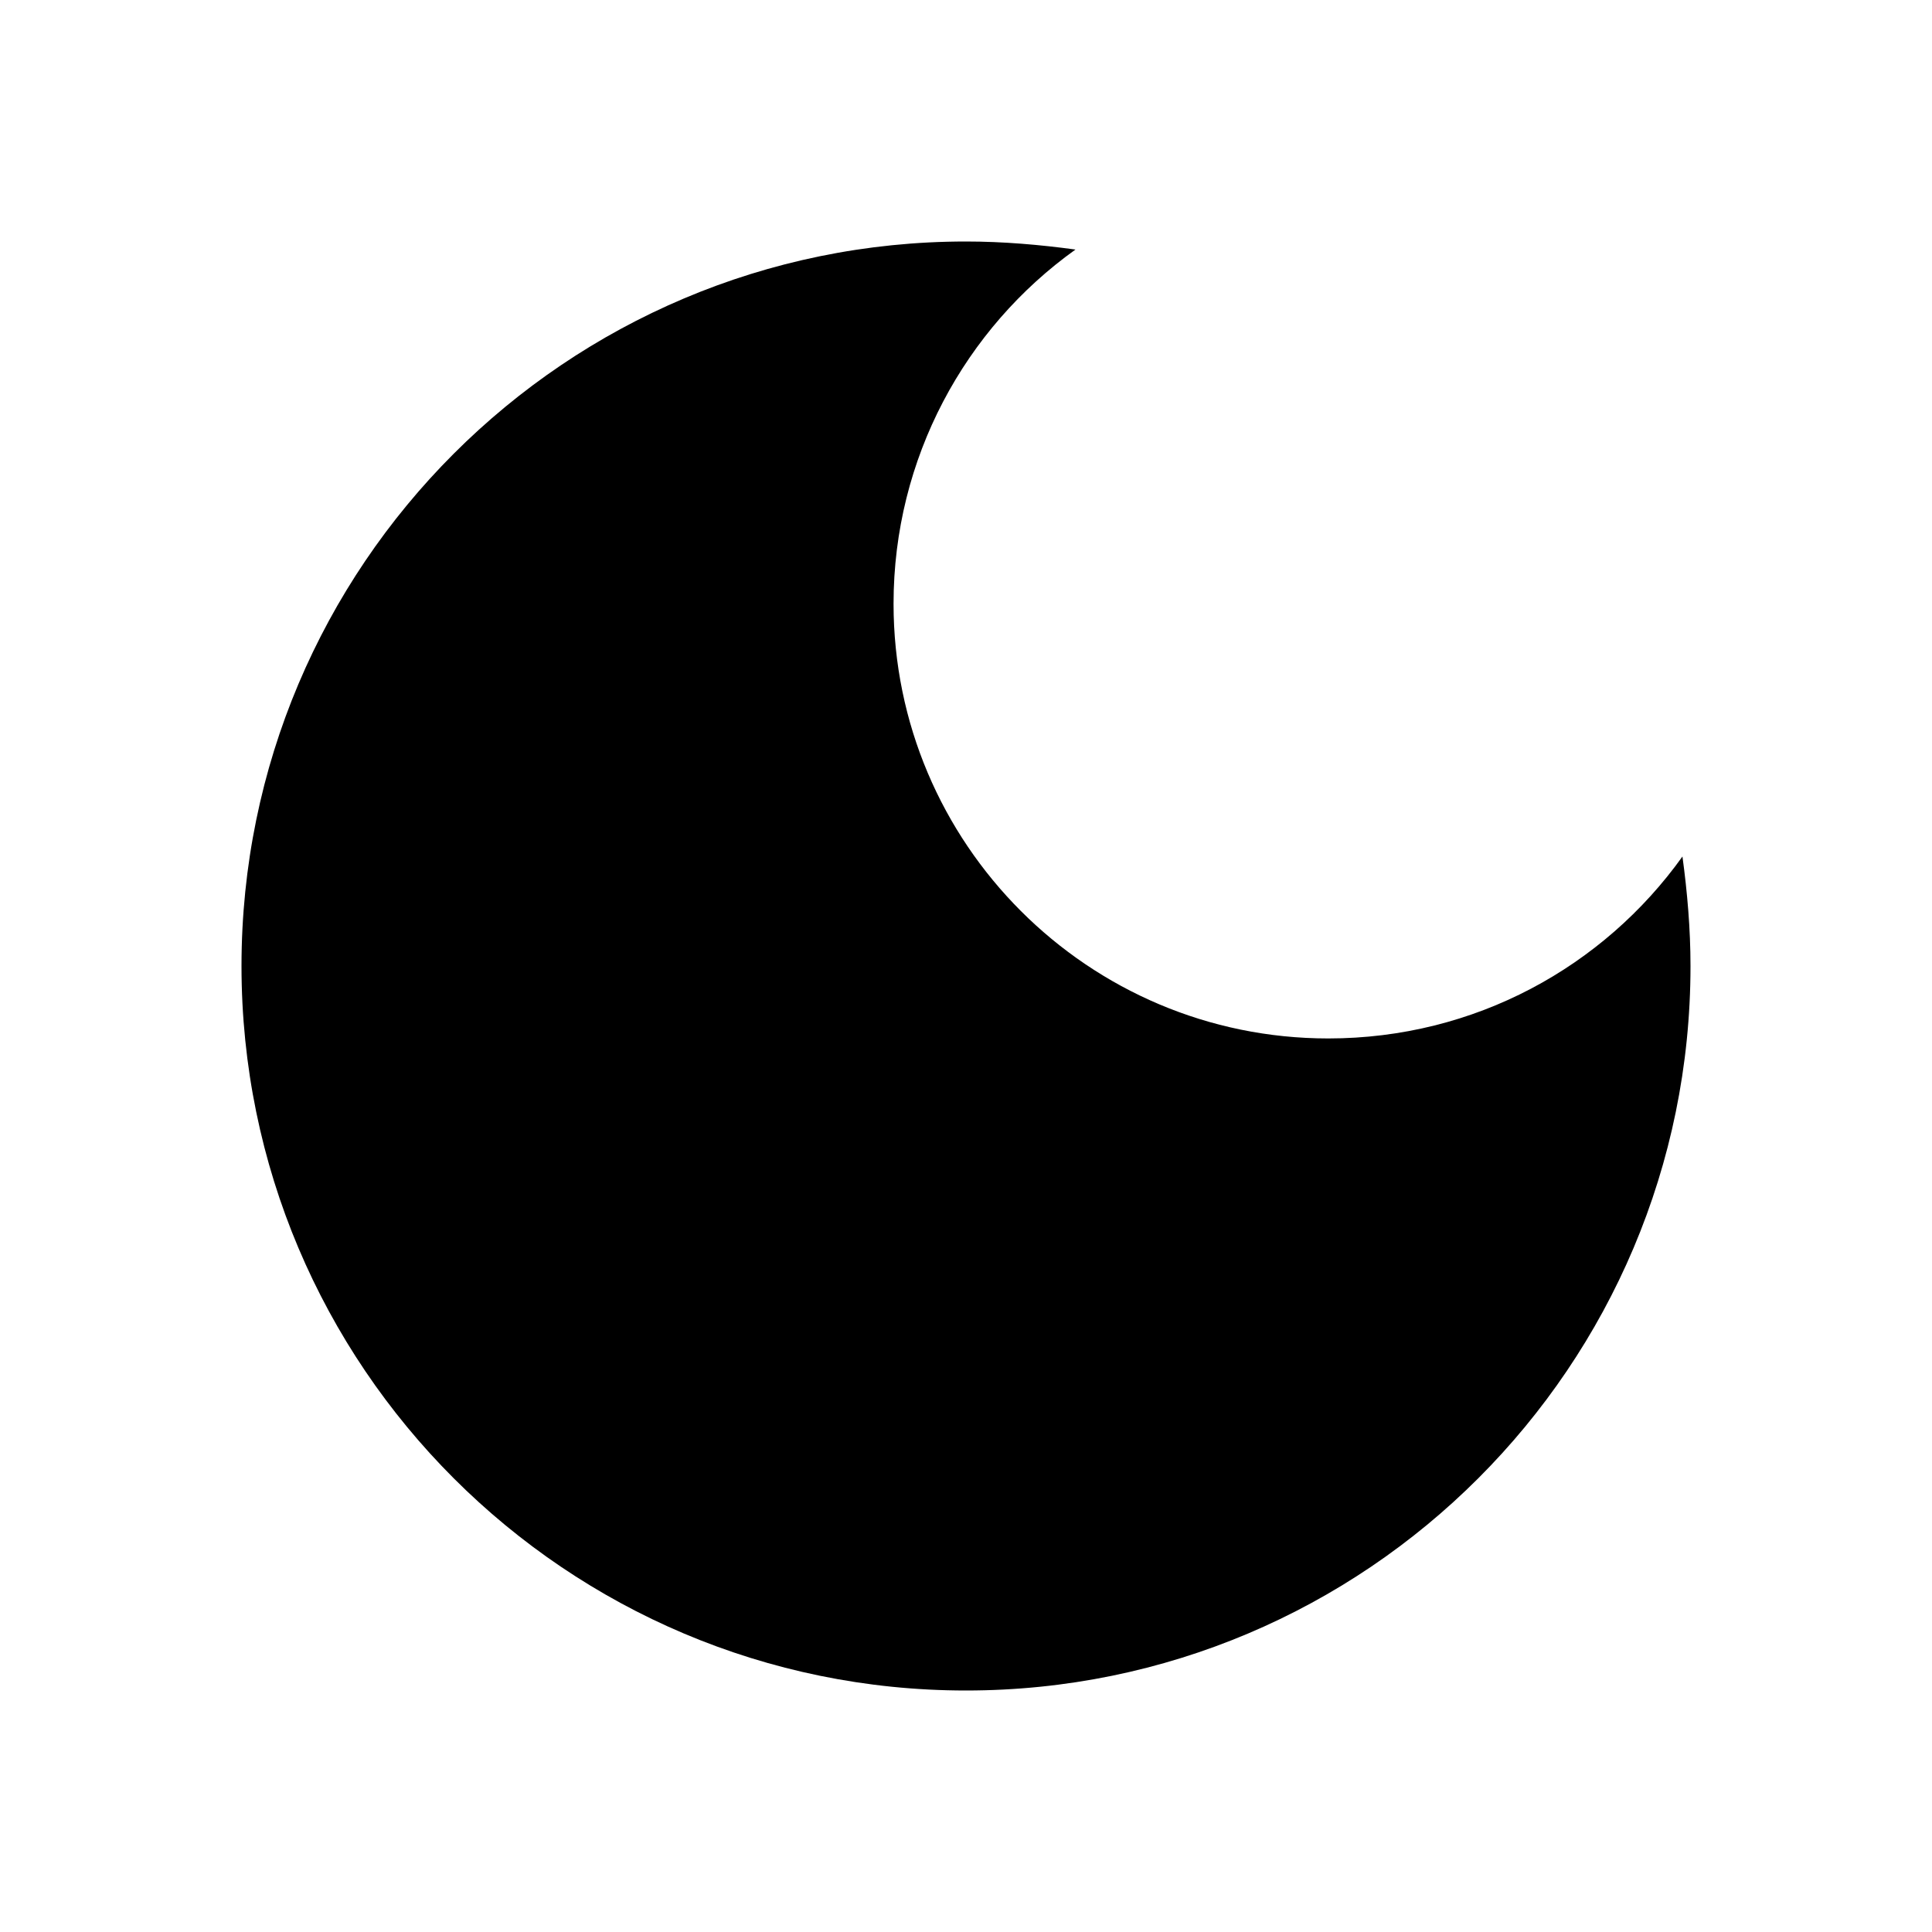
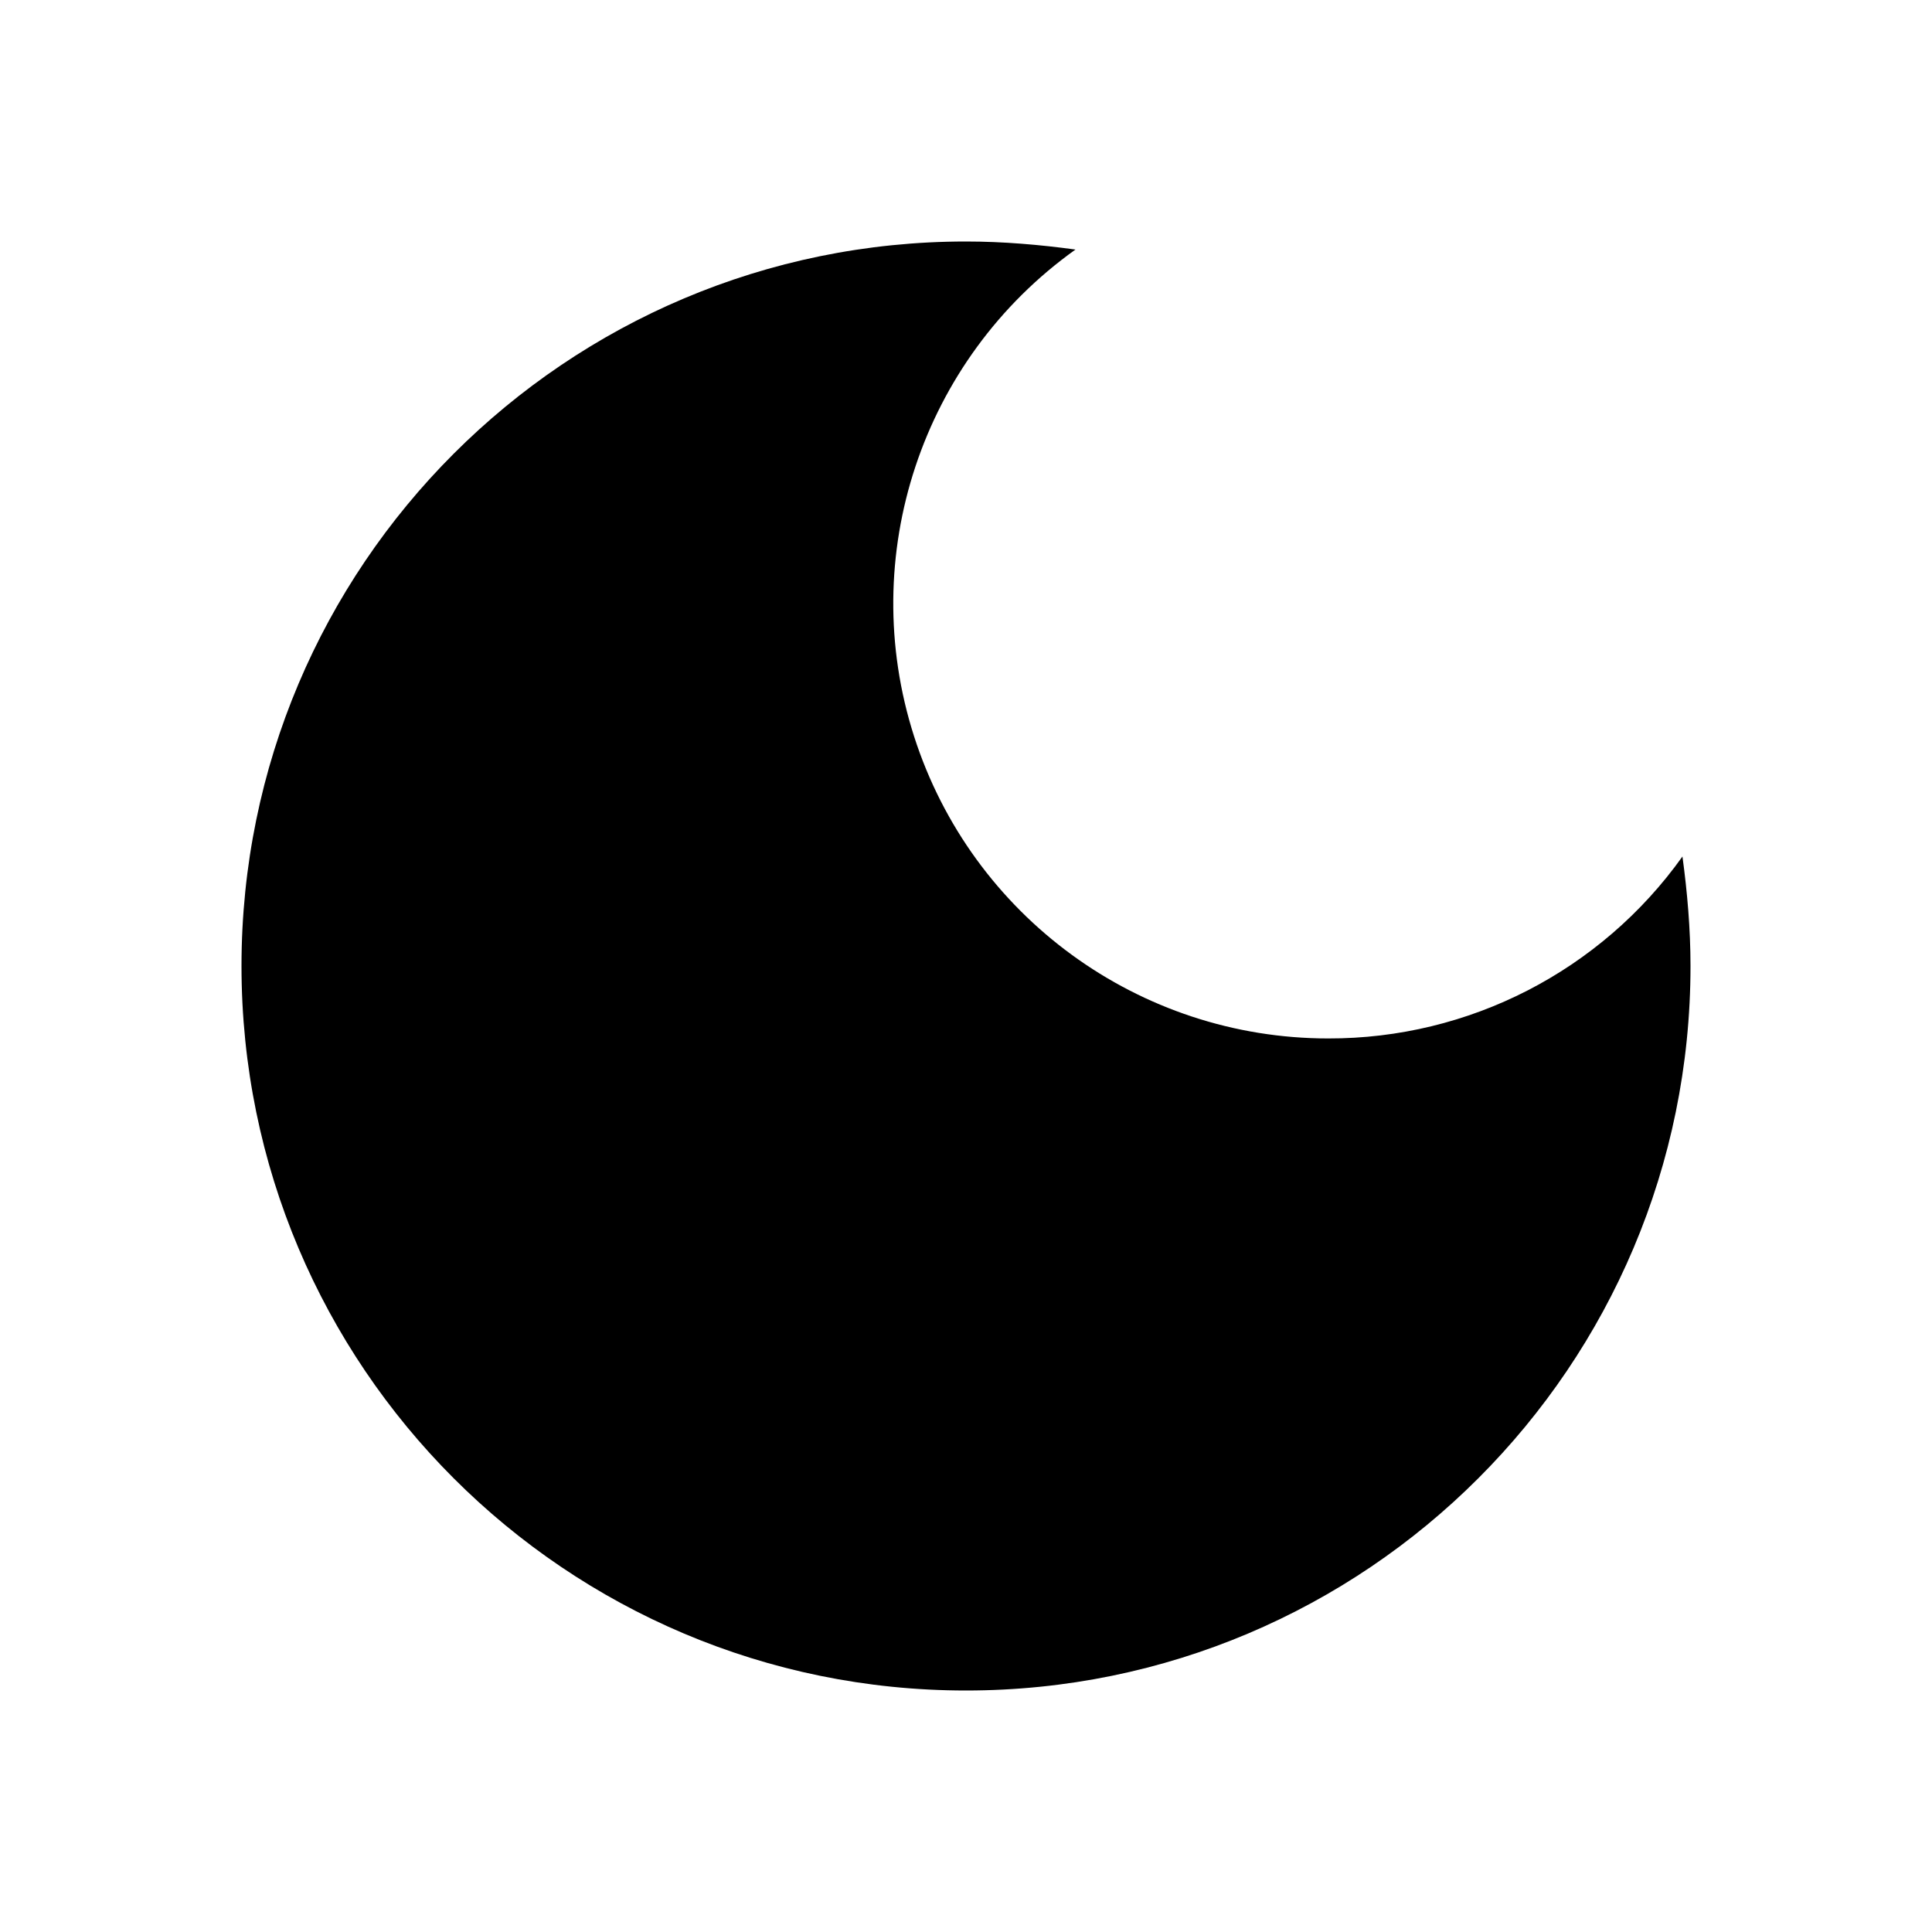
- <svg enable-background="new 0 0 24 24" height="24px" viewBox="0 0 24 24" width="24px" fill="currentColor">
-   <path d="M12,3c-4.97,0-9,4.03-9,9s4.03,9,9,9s9-4.03,9-9c0-0.46-0.04-0.92-0.1-1.36c-0.98,1.37-2.58,2.26-4.4,2.26 c-2.98,0-5.4-2.42-5.4-5.4c0-1.81,0.89-3.42,2.26-4.4C12.92,3.04,12.46,3,12,3L12,3z" />
+ <svg width="24" height="24" fill="currentColor" viewBox="0 0 24 24">
+   <path d="M12 3a9 9 0 1 0 9 9c0-.46-.04-.92-.1-1.36a5.389 5.389 0 0 1-4.4 2.26 5.403 5.403 0 0 1-3.14-9.8c-.44-.06-.9-.1-1.36-.1z" />
</svg>
